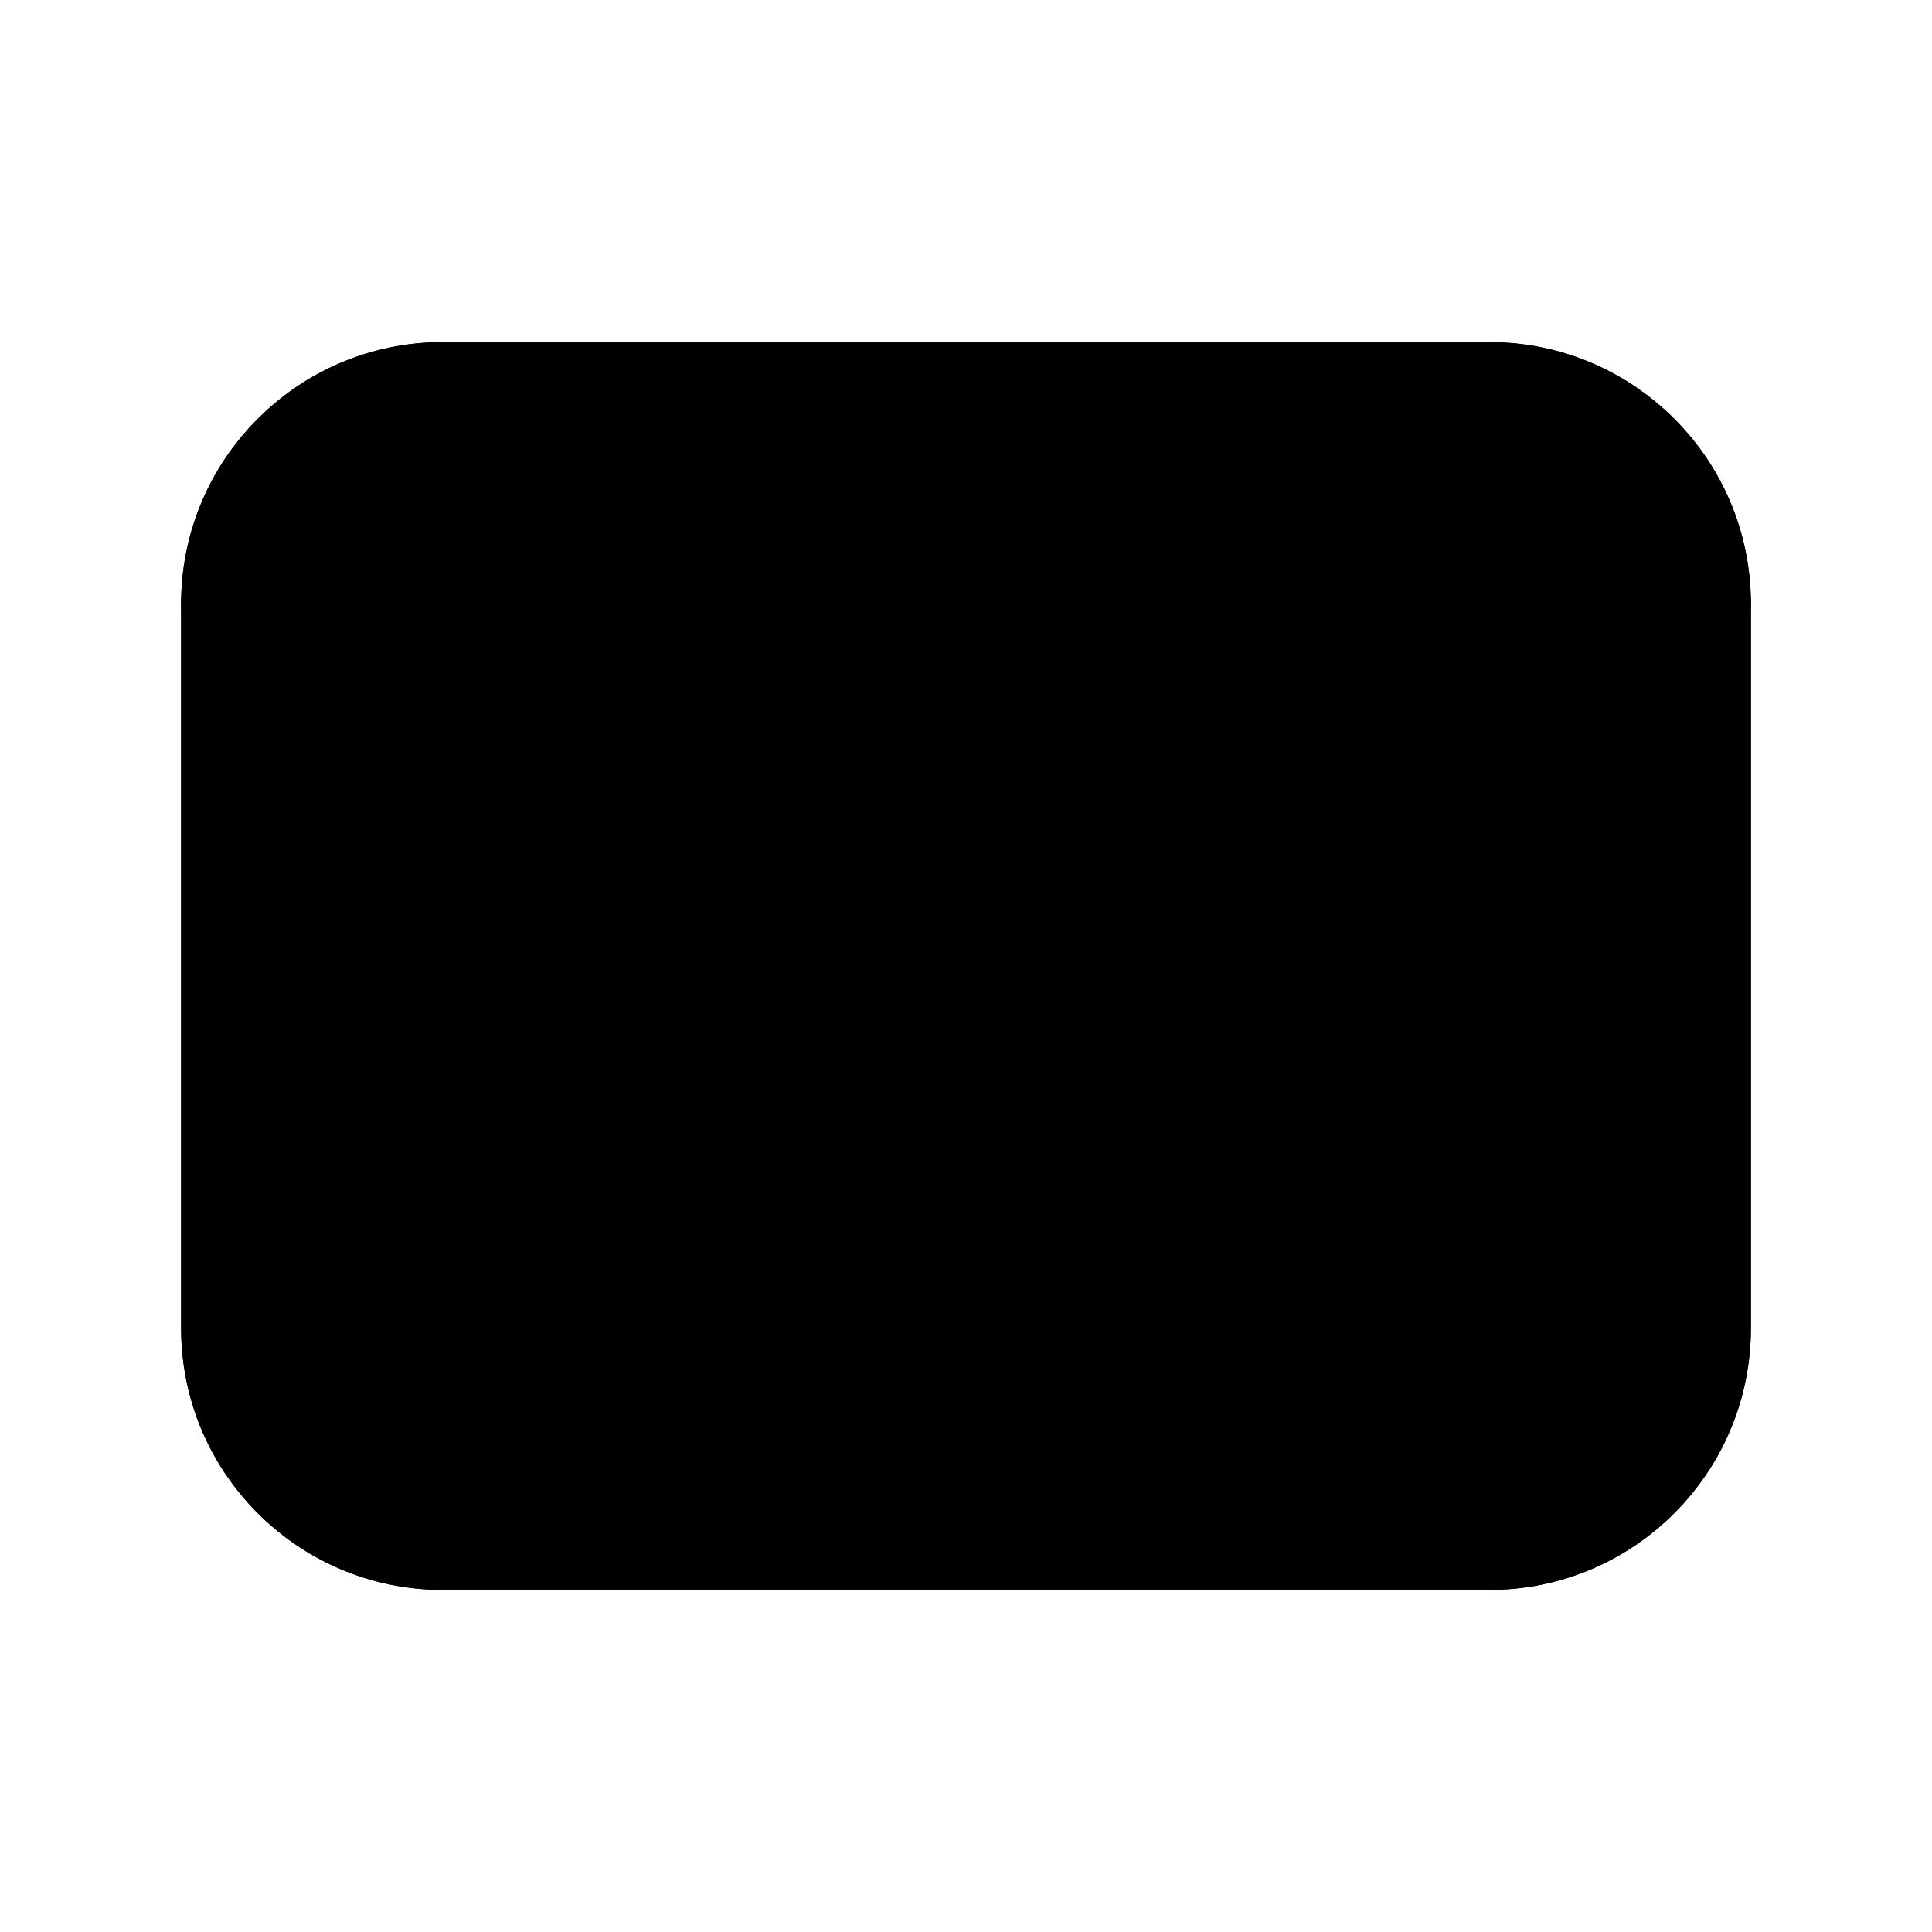
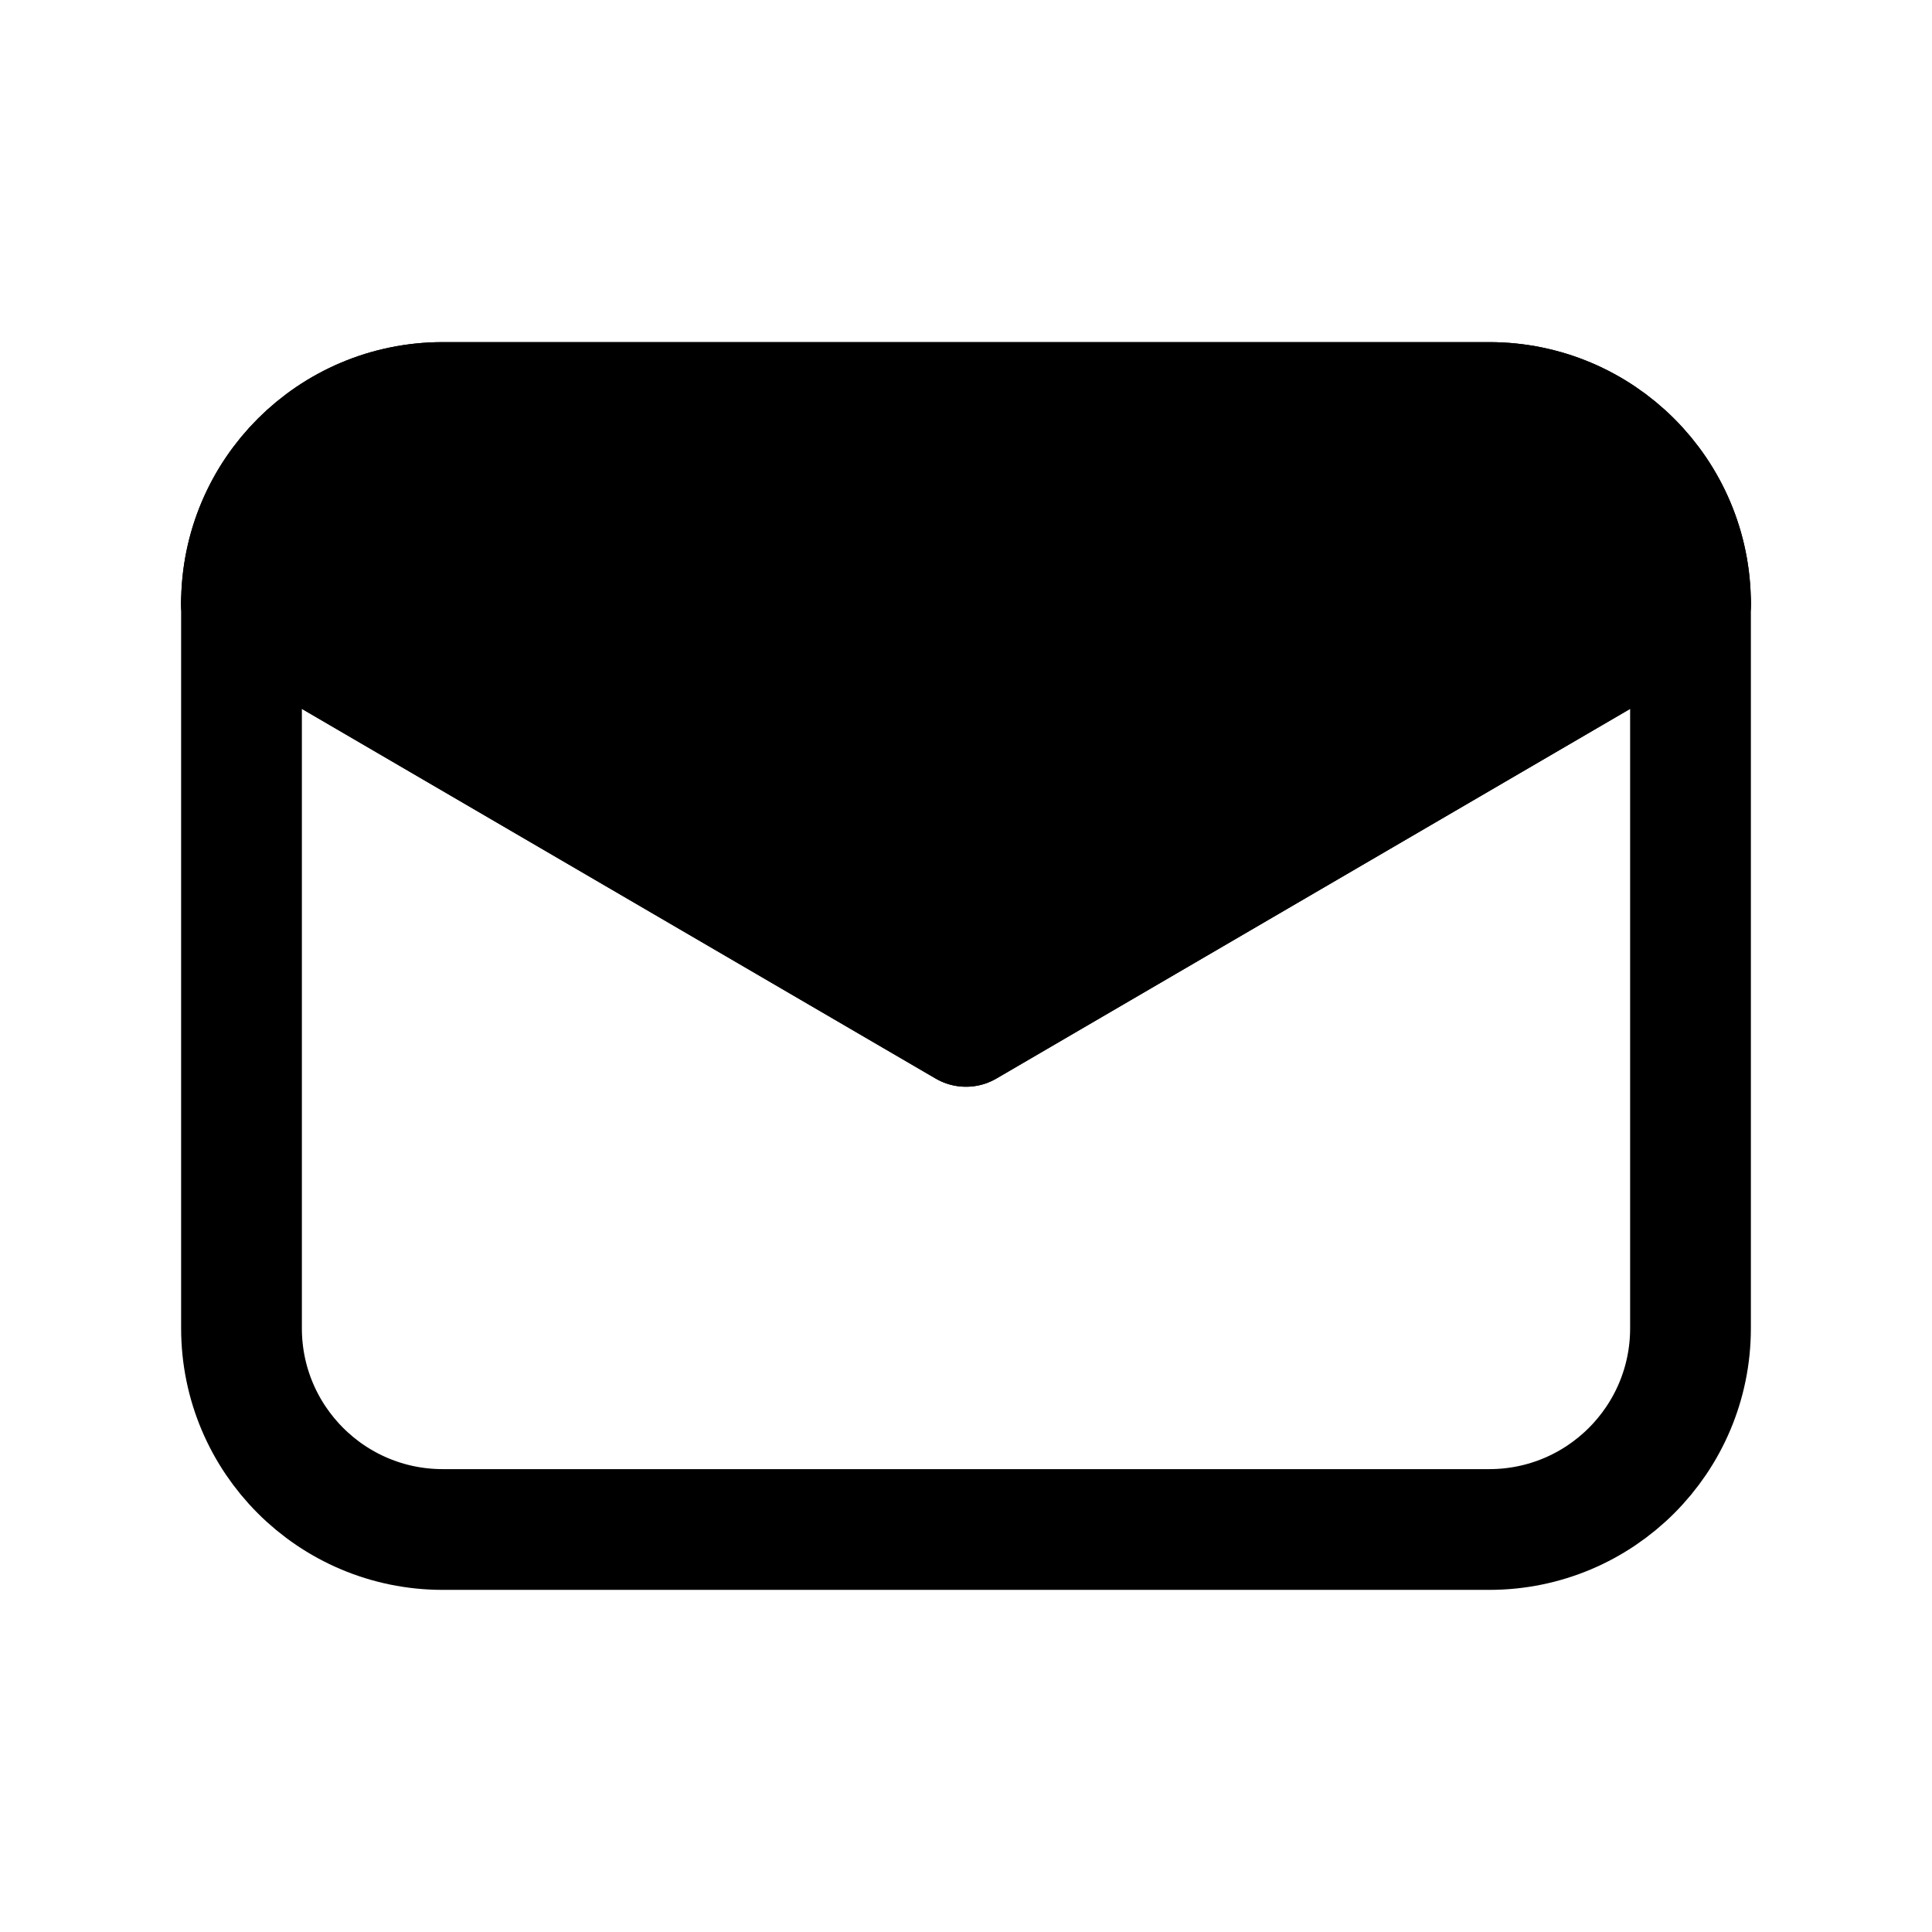
<svg xmlns="http://www.w3.org/2000/svg" width="24" height="24" viewBox="0 0 24 24" fill="currentColor" stroke="currentColor" stroke-width="1.5" stroke-linecap="round" stroke-linejoin="round">
  <g data-tone="secondary">
-     <rect x="3" y="5" width="18" height="14" rx="2.5" />
+     <path d="M3 7.5A2.5 2.5 0 0 1 5.5 5H18.5A2.5 2.5 0 0 1 21 7.5L12 12.75z" />
  </g>
  <rect x="3" y="5" width="18" height="14" rx="2.5" fill="none" />
  <path d="M3 7.5L12 12.75L21 7.5" fill="none" />
</svg>
